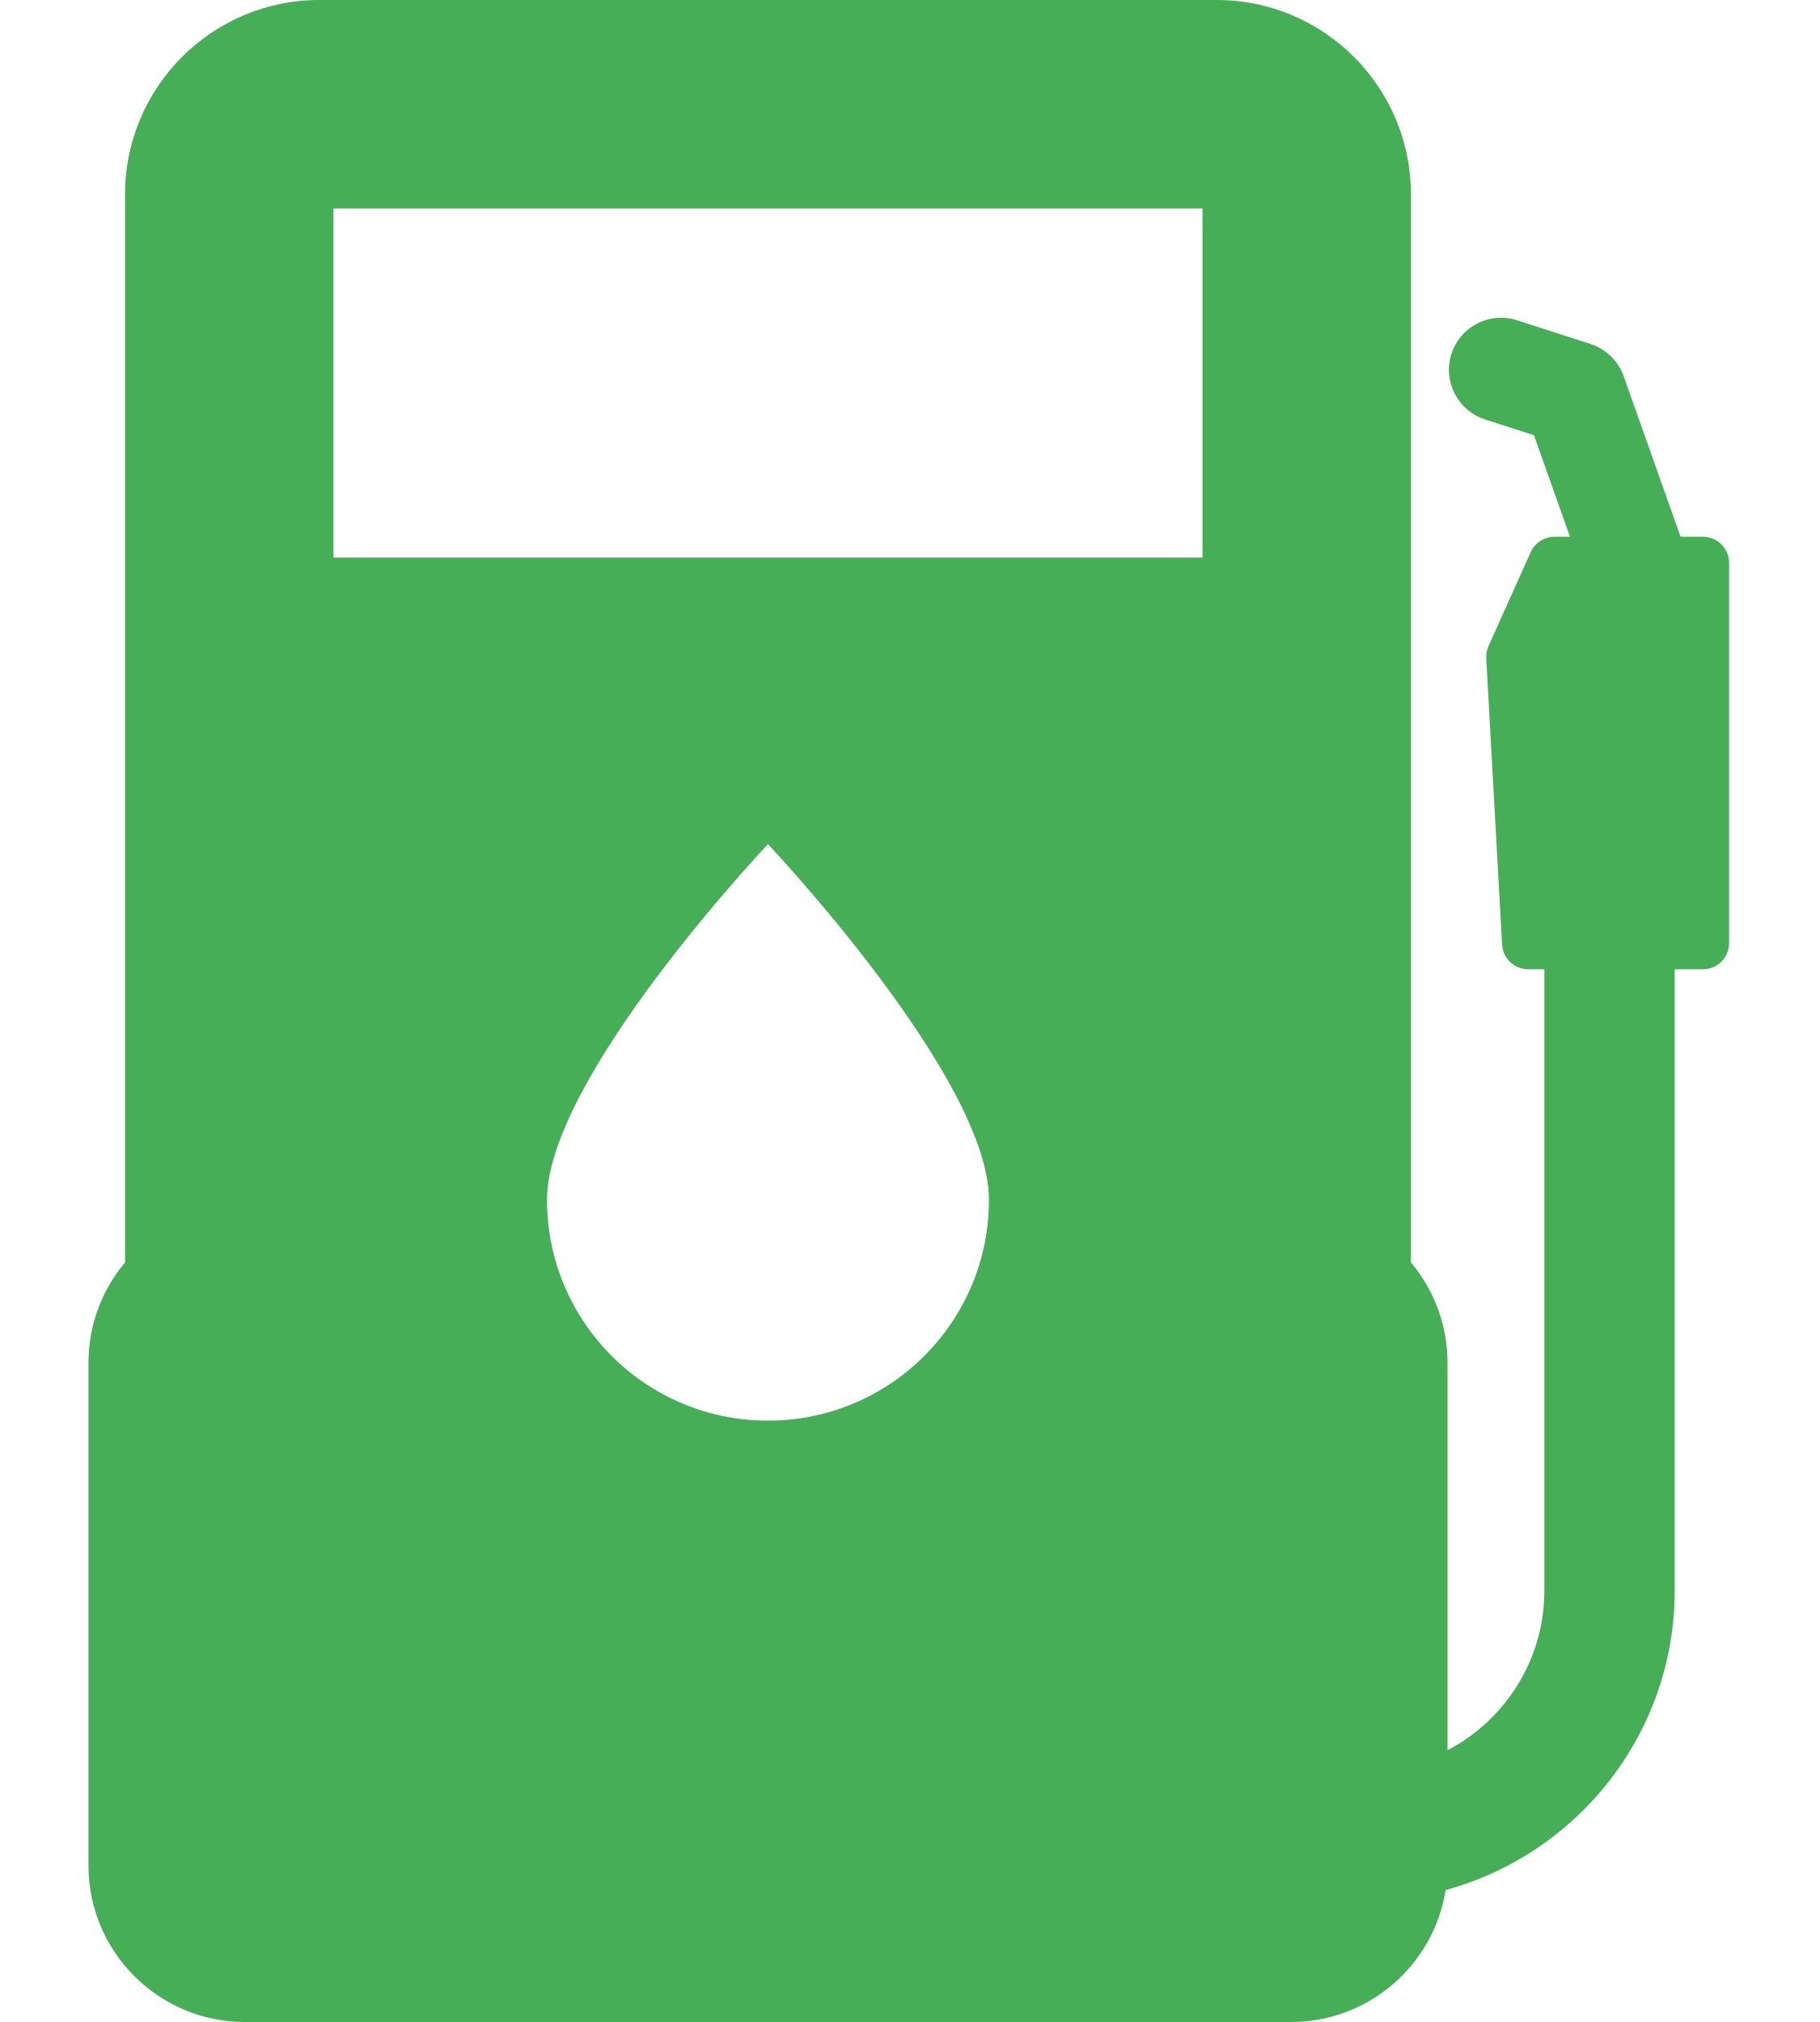
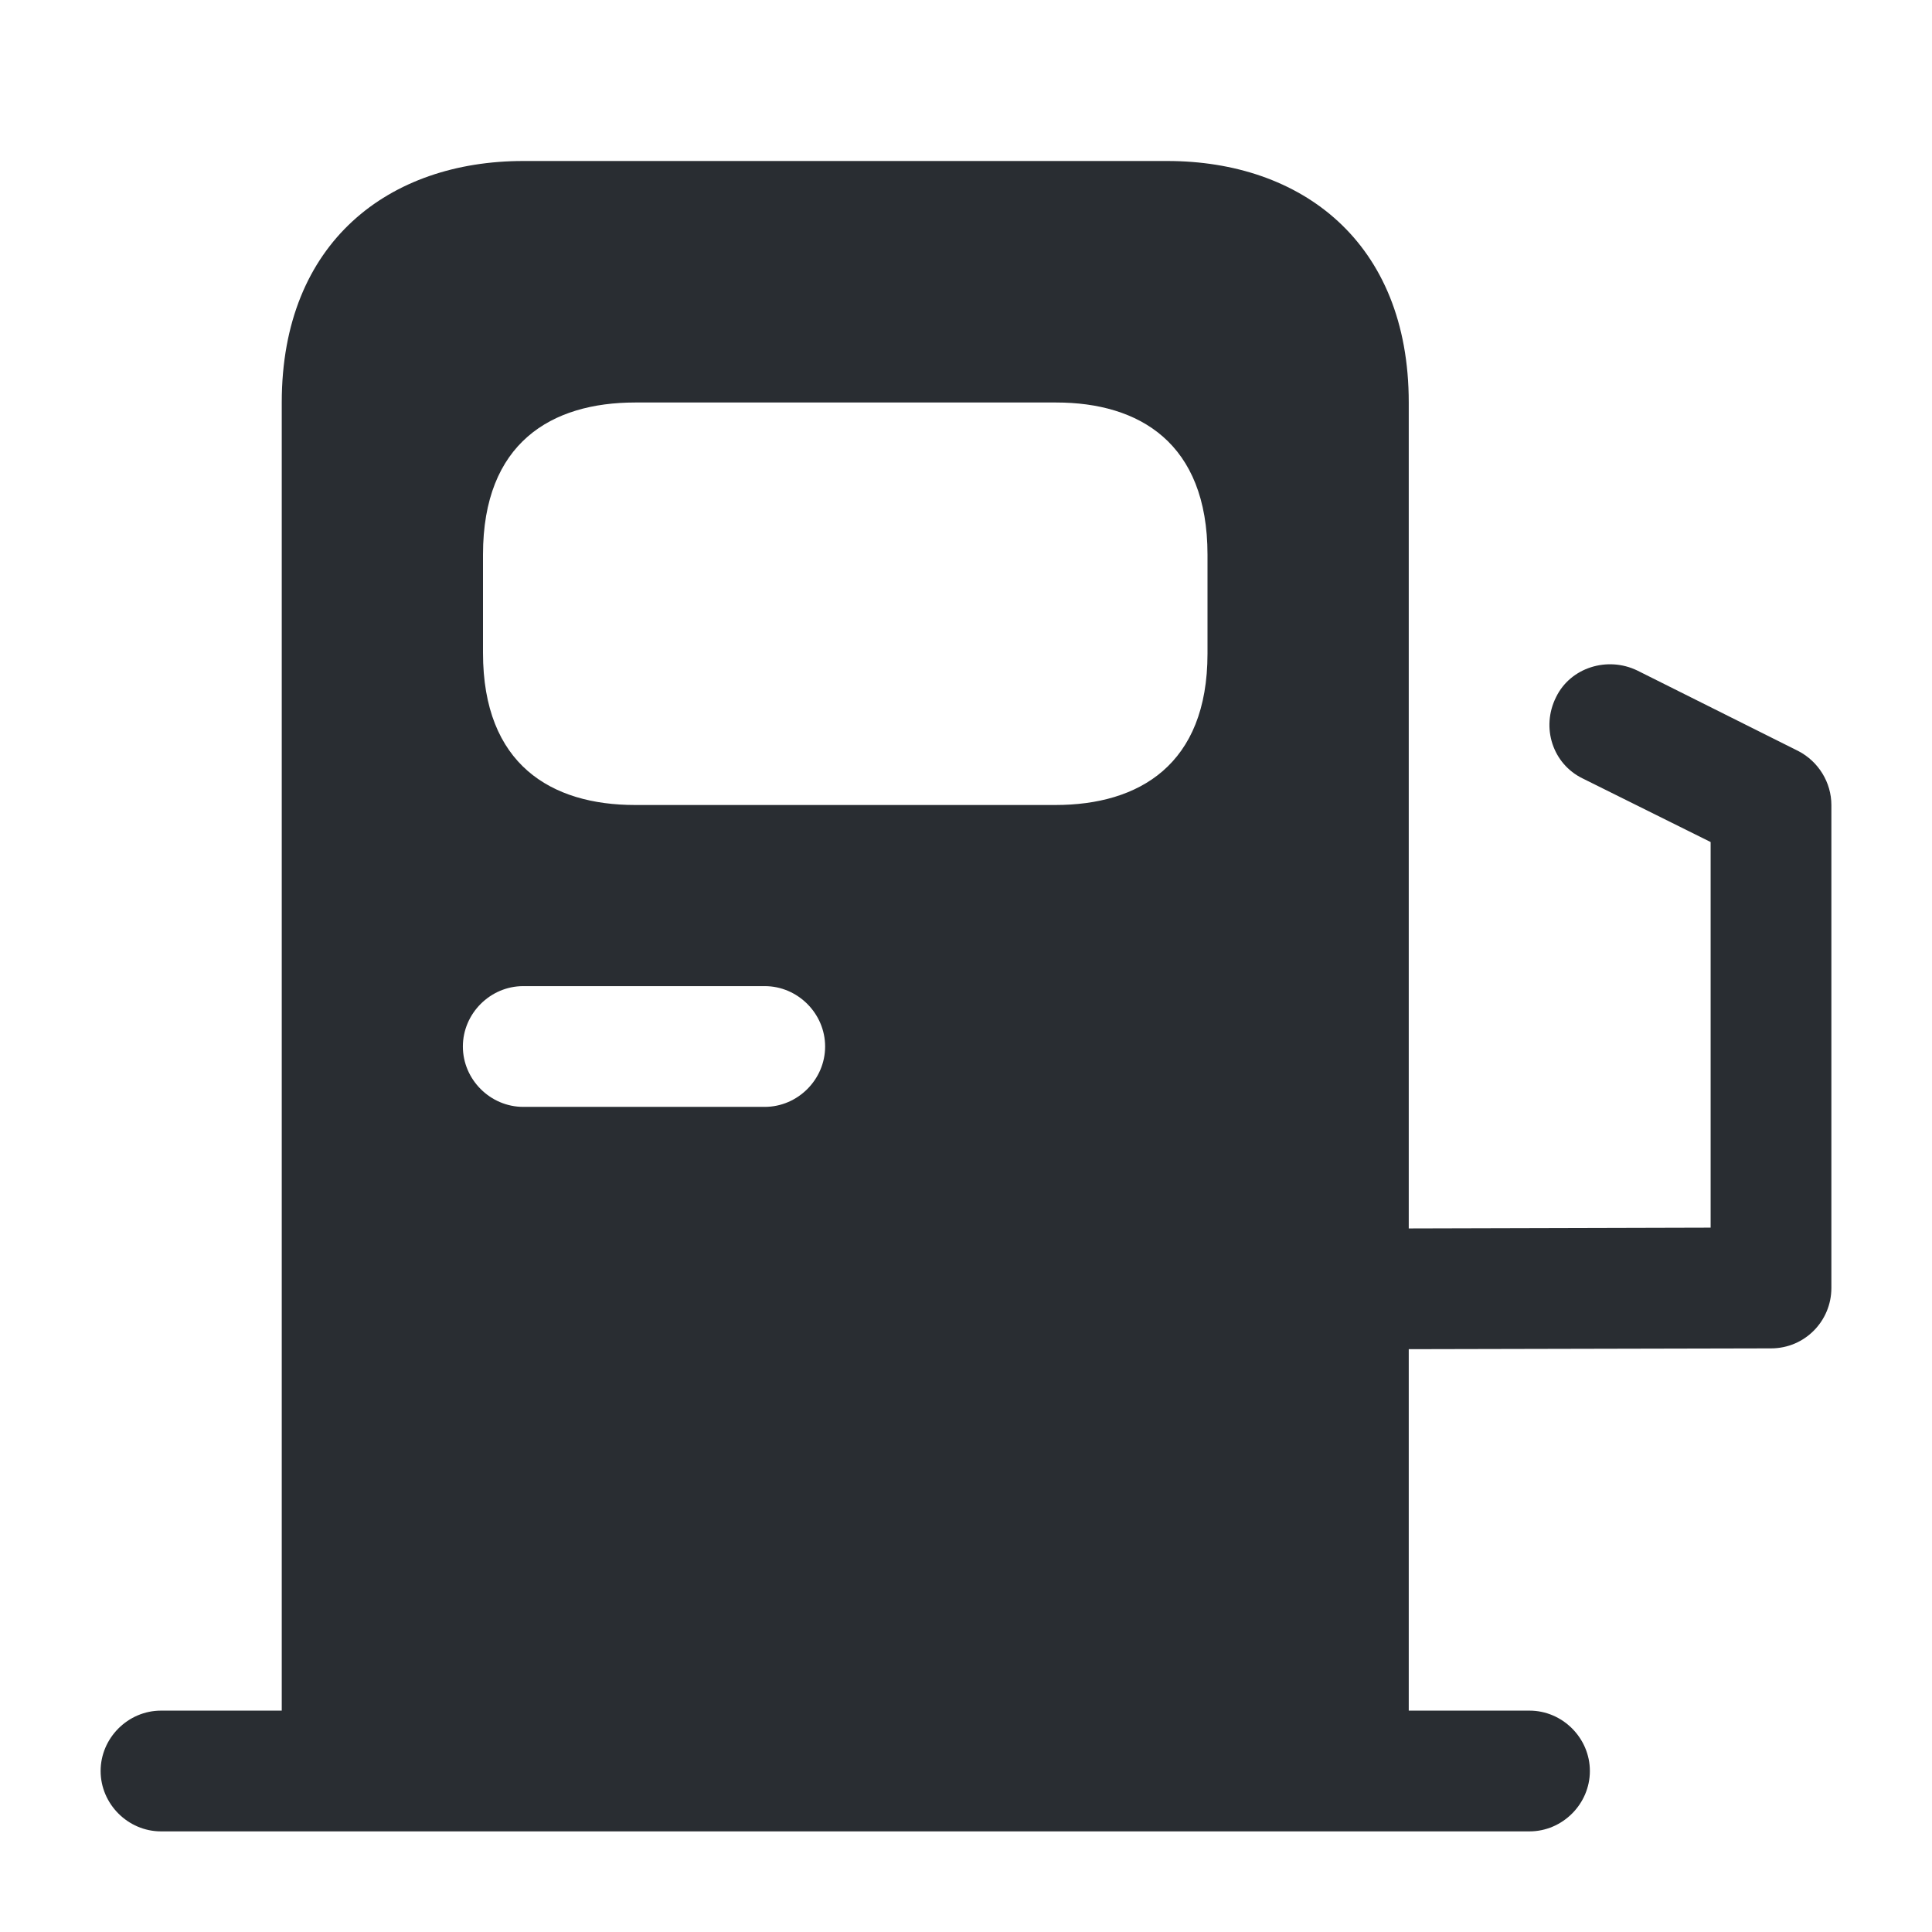
- <svg xmlns="http://www.w3.org/2000/svg" width="18" height="20" viewBox="0 0 18 20" fill="none">
-   <path d="M16.843 5.309H16.621L16.058 3.72C16.004 3.569 15.883 3.452 15.73 3.402L15.004 3.168C14.733 3.08 14.443 3.229 14.355 3.5C14.268 3.771 14.416 4.061 14.687 4.149L15.171 4.305L15.527 5.309H15.374C15.273 5.309 15.181 5.369 15.139 5.461L14.722 6.389C14.705 6.427 14.697 6.468 14.699 6.509L14.856 9.344C14.864 9.48 14.977 9.587 15.114 9.587H15.274V15.732C15.274 16.418 14.885 17.014 14.316 17.312V13.479C14.316 13.101 14.18 12.755 13.954 12.487V1.92C13.954 0.862 13.093 0 12.034 0H3.157C2.098 0 1.237 0.862 1.237 1.92V12.487C1.011 12.755 0.875 13.101 0.875 13.479V18.454C0.875 19.306 1.569 20 2.421 20H12.77C13.54 20 14.181 19.433 14.297 18.695C15.601 18.34 16.563 17.147 16.563 15.732V9.587H16.843C16.985 9.587 17.101 9.472 17.101 9.329V5.567C17.101 5.425 16.985 5.309 16.843 5.309ZM7.595 14.052C6.388 14.052 5.41 13.074 5.41 11.867C5.41 10.66 7.595 8.35 7.595 8.35C7.595 8.35 9.781 10.66 9.781 11.867C9.781 13.074 8.802 14.052 7.595 14.052ZM11.893 5.515H3.298V2.062H11.893V5.515V5.515Z" fill="#47AE58" />
+ <svg xmlns="http://www.w3.org/2000/svg" width="800px" height="800px" viewBox="0 0 24 24" fill="none">
+   <path d="M22.34 9.33L20.34 8.33C19.97 8.15 19.51 8.29 19.33 8.66C19.14 9.04 19.29 9.49 19.66 9.67L21.25 10.46V15.25L17.5 15.26V5C17.5 3 16.16 2 14.5 2H6.5C4.84 2 3.5 3 3.5 5V21.25H2C1.59 21.25 1.25 21.59 1.25 22C1.25 22.41 1.59 22.75 2 22.75H19C19.41 22.75 19.75 22.41 19.75 22C19.75 21.59 19.41 21.25 19 21.25H17.5V16.76L22 16.75C22.42 16.75 22.75 16.41 22.75 16V10C22.75 9.72 22.59 9.46 22.34 9.33ZM6 6.89C6 5.5 6.85 5 7.89 5H13.12C14.15 5 15 5.5 15 6.89V8.12C15 9.5 14.15 10 13.11 10H7.89C6.85 10 6 9.5 6 8.11V6.89ZM6.5 12.25H9.5C9.91 12.25 10.25 12.59 10.25 13C10.25 13.41 9.91 13.75 9.5 13.75H6.5C6.09 13.75 5.75 13.41 5.75 13C5.75 12.59 6.09 12.25 6.5 12.25Z" fill="#292D32" />
</svg>
